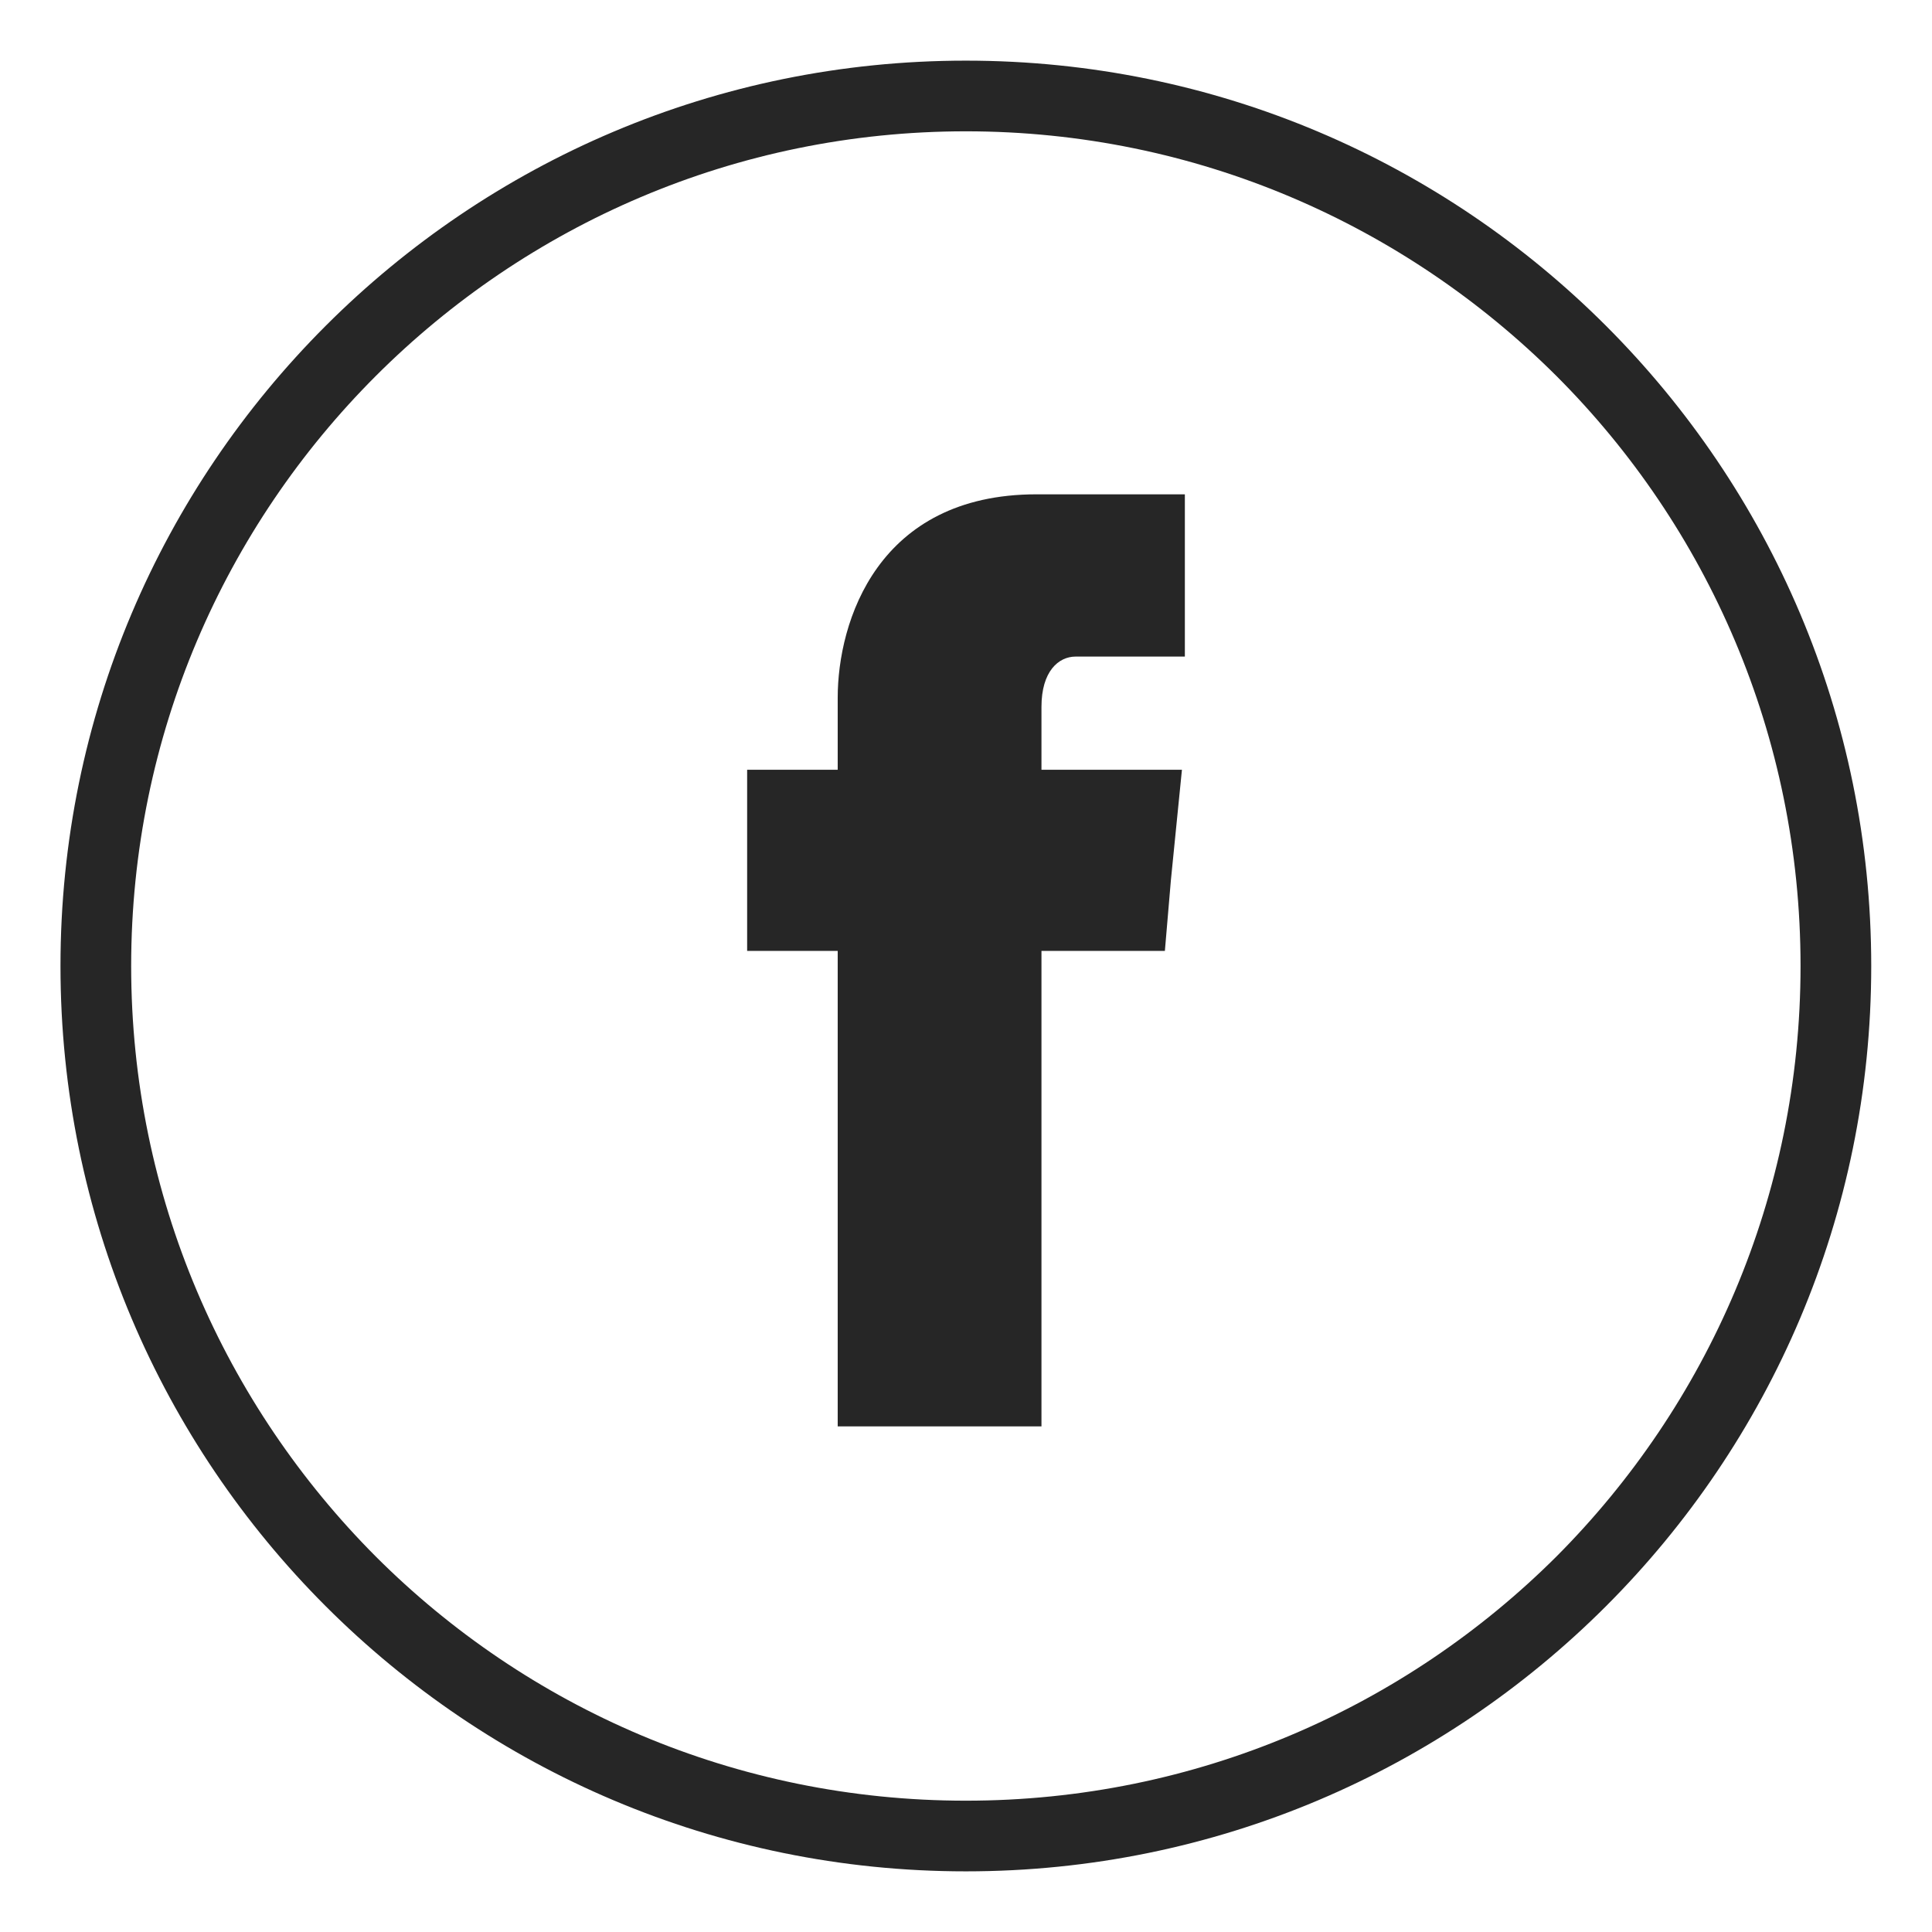
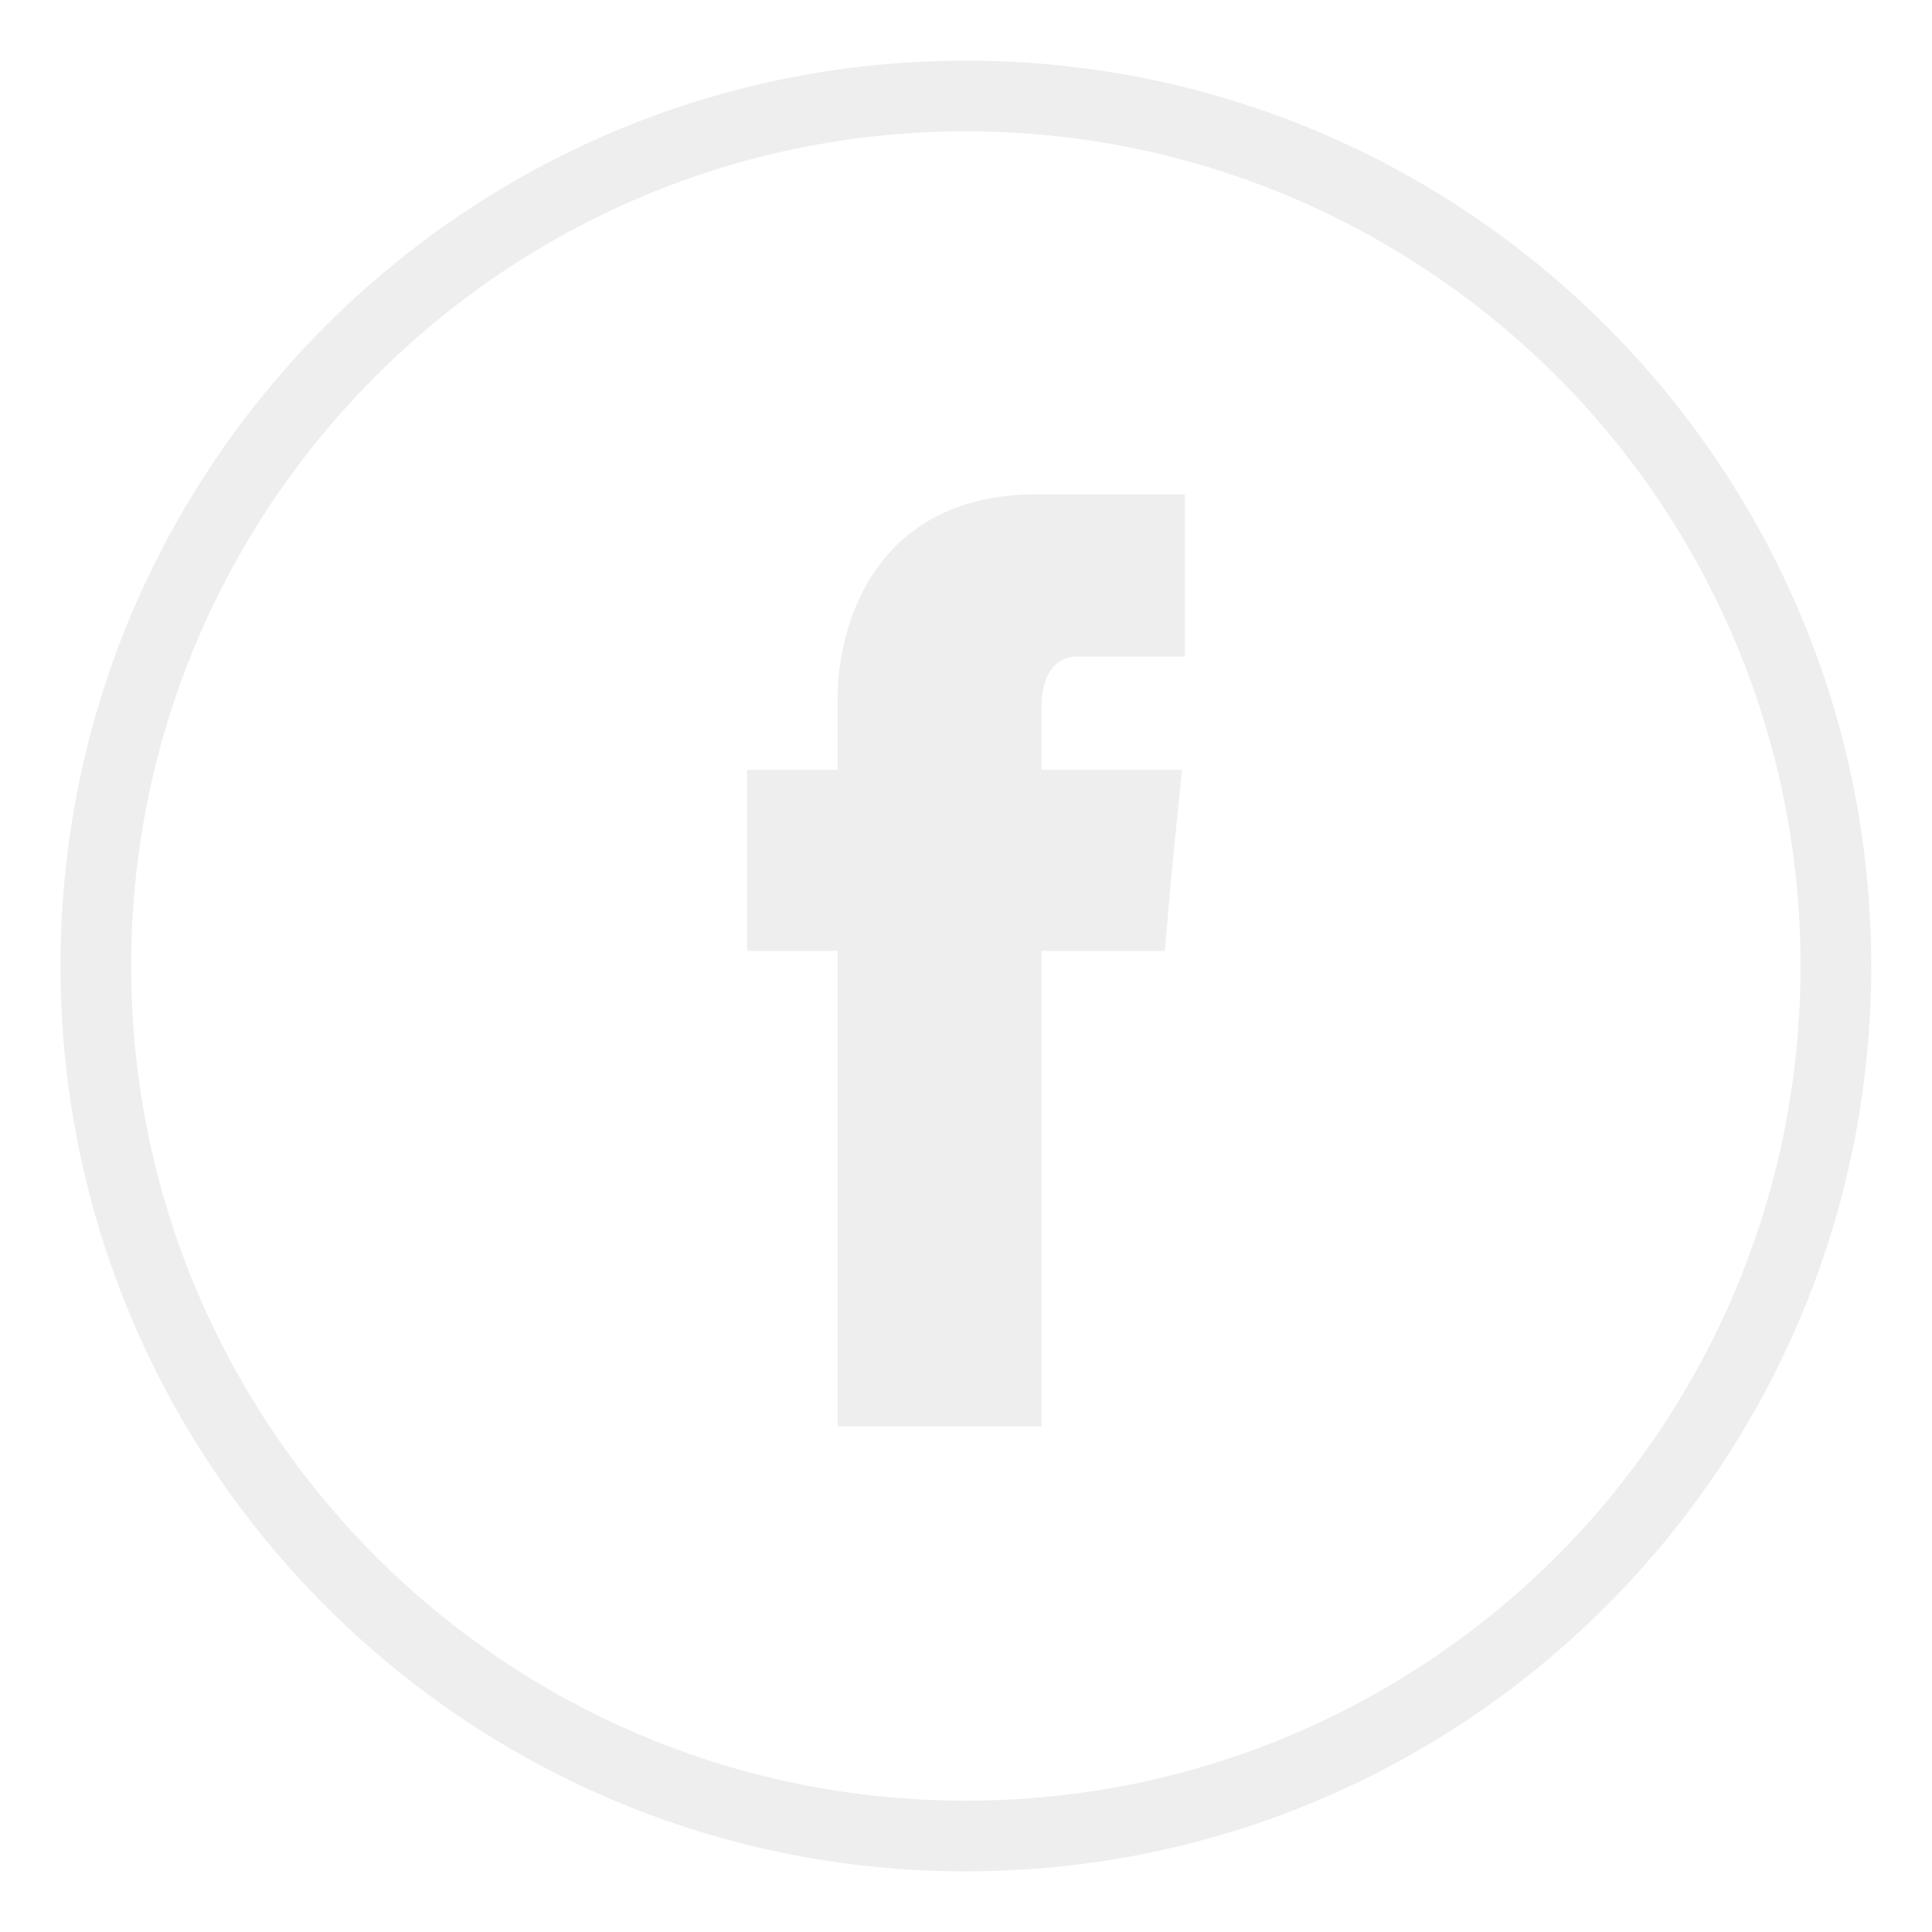
<svg xmlns="http://www.w3.org/2000/svg" version="1.1" x="0px" y="0px" width="512px" height="512px" viewBox="0 0 512 512" xml:space="preserve">
-   <g fill-rule="evenodd" clip-rule="evenodd" fill="#262626" id="facebook__x2C__social__x2C__media_x2C__social__x2C__media_x2C_">
+   <g fill-rule="evenodd" clip-rule="evenodd" fill="#EEEEEE" id="facebook__x2C__social__x2C__media_x2C__social__x2C__media_x2C_">
    <path d="M425.614 86.349C382.172 42.901 322.253 16.07 255.96 16.07c-66.292 0-126.209 26.831-169.652 70.278C42.865 129.793 16.029 189.707 16.029 256c0 66.29 26.836 126.209 70.279 169.652 43.443 43.447 103.359 70.276 169.652 70.276 66.293 0 126.212-26.829 169.654-70.276C469.057 382.209 495.896 322.29 495.896 256c0-66.292-26.838-126.206-70.282-169.651zm-13.149 326.15c-40.121 39.993-95.394 64.702-156.505 64.702-61.109 0-116.379-24.709-156.367-64.702-39.991-40.117-64.833-95.385-64.833-156.498 0-61.111 24.842-116.379 64.833-156.367 39.988-39.988 95.258-64.835 156.367-64.835 61.111 0 116.384 24.847 156.505 64.835 39.988 39.988 64.698 95.256 64.698 156.367 0 61.113-24.71 116.381-64.698 156.498z" />
    <path d="M276 187.316c0-9.433 4.537-13.316 9.061-13.316H314v-43h-39.307C232.58 131 222 164.729 222 184.925V204h-24v48h24v126h54V252h32.705l1.595-18.752L313.225 204H276v-16.684z" />
  </g>
</svg>
